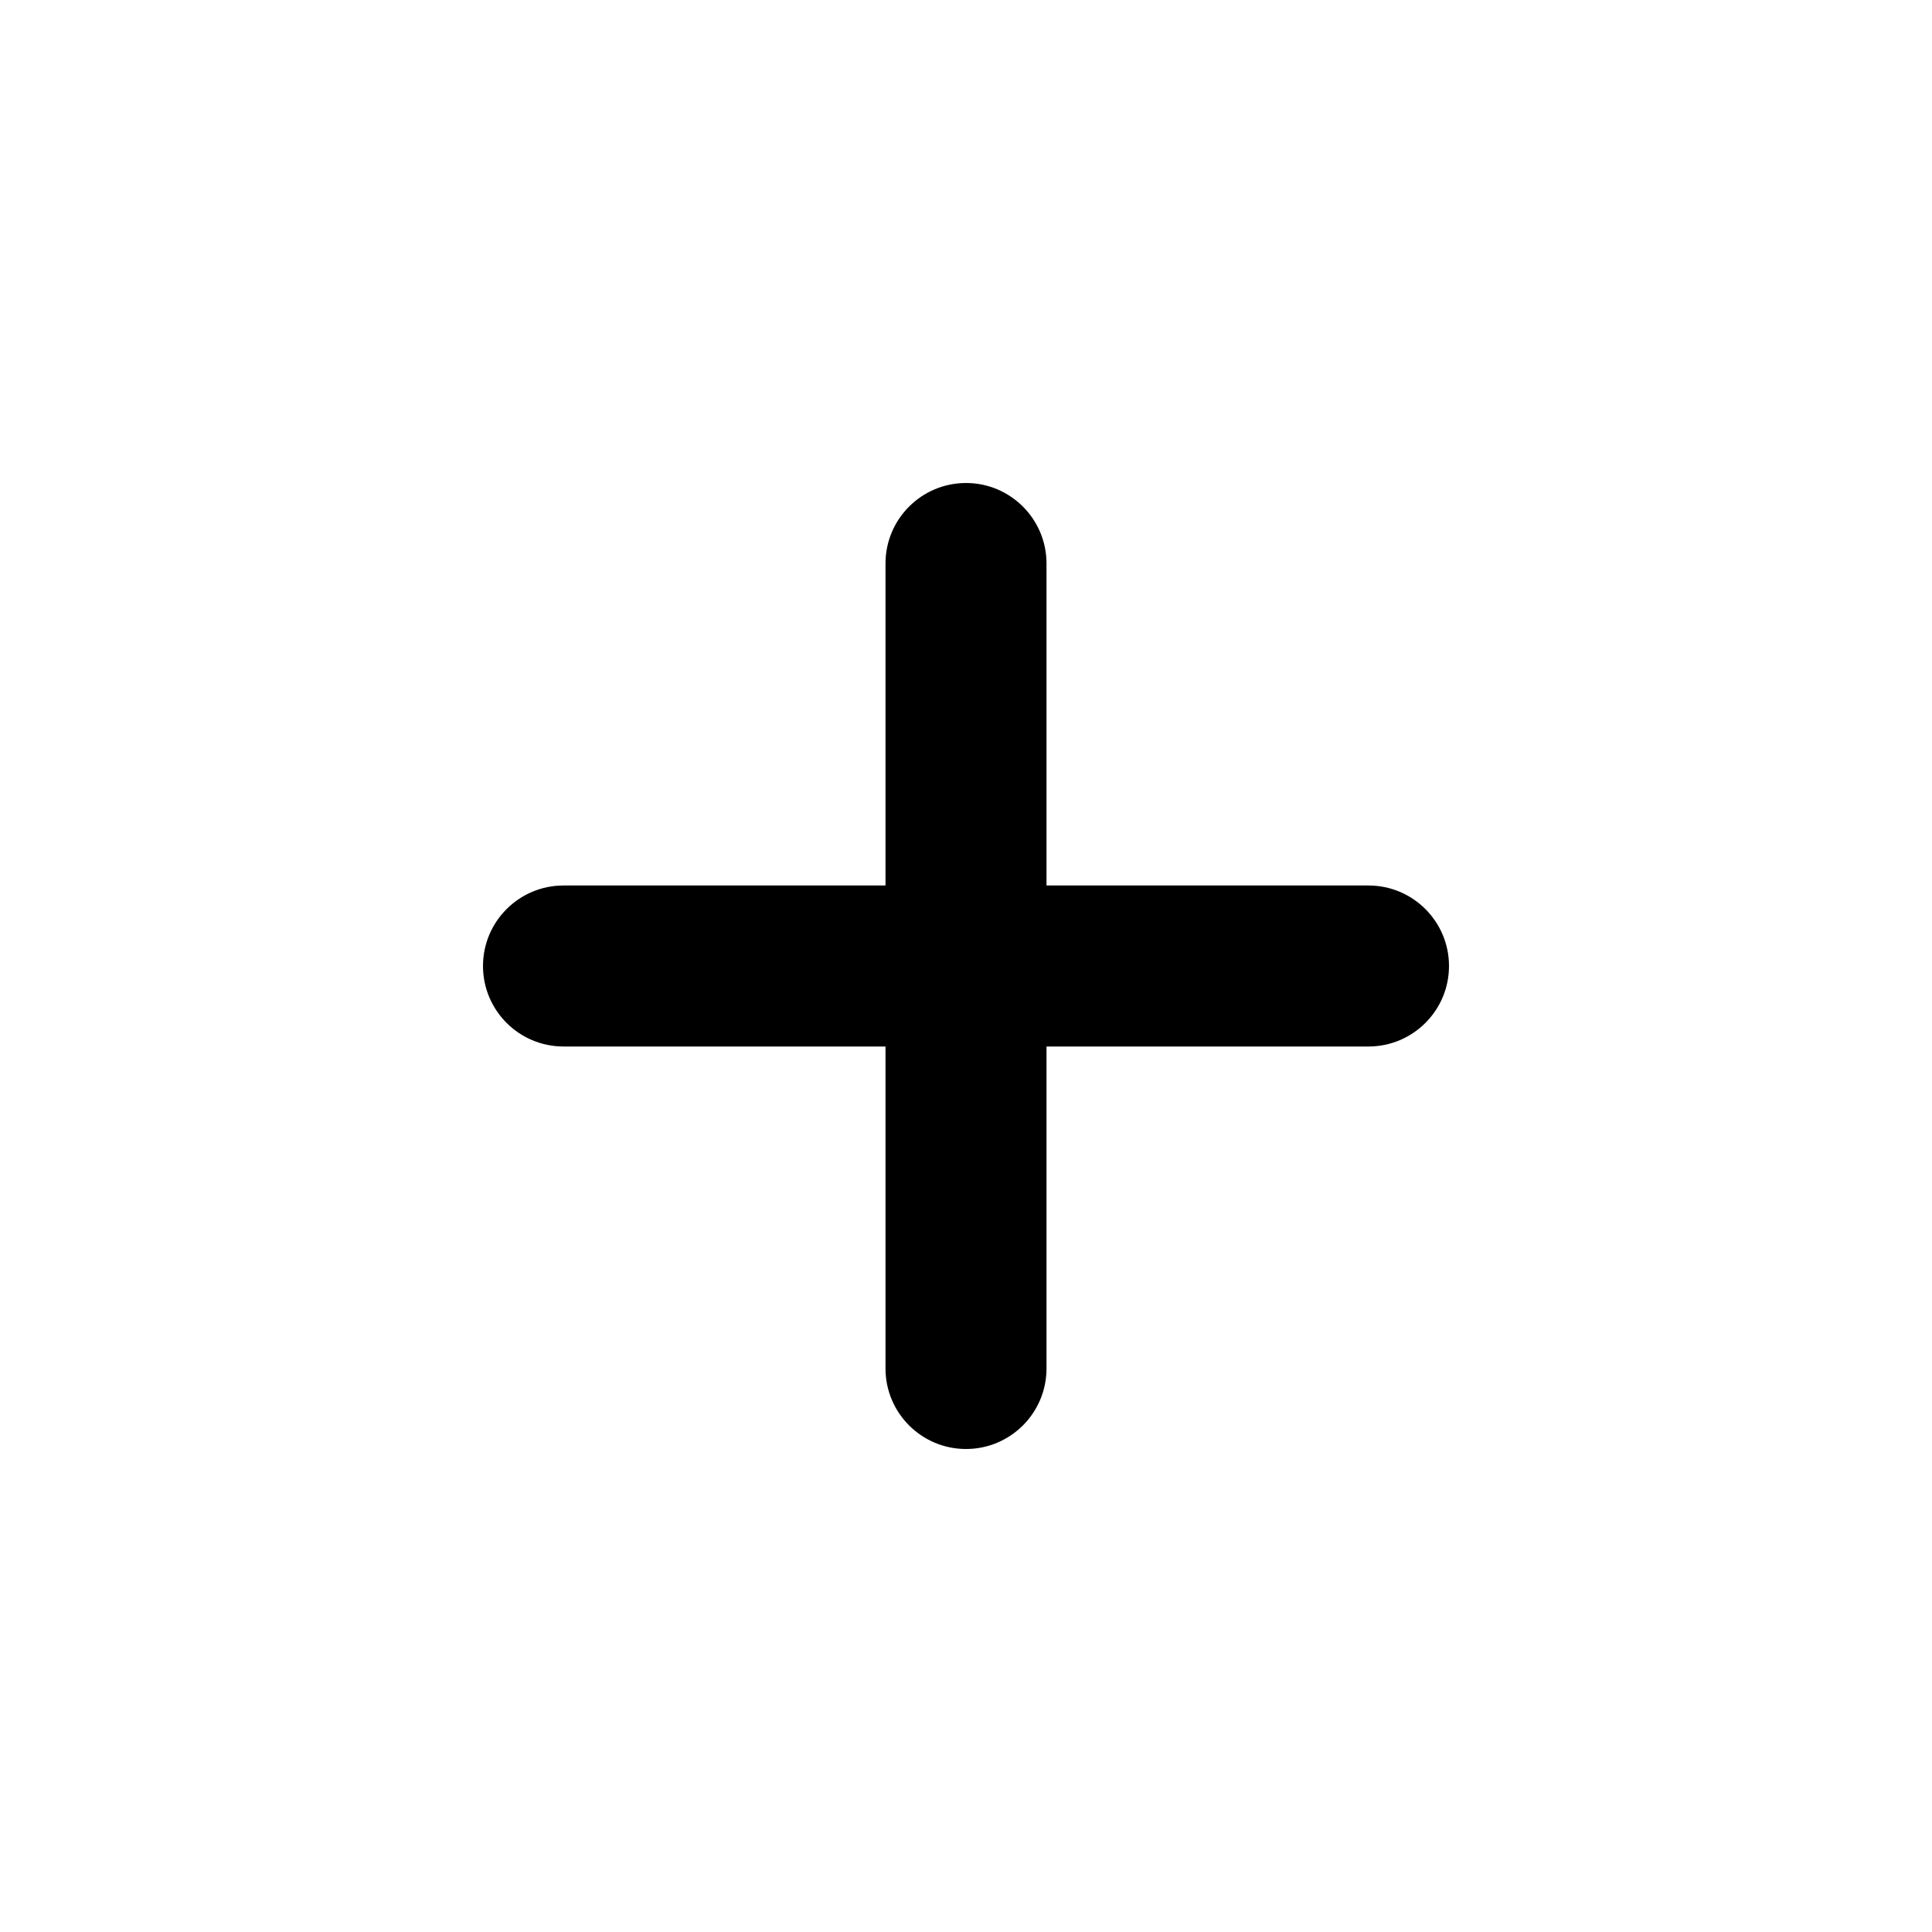
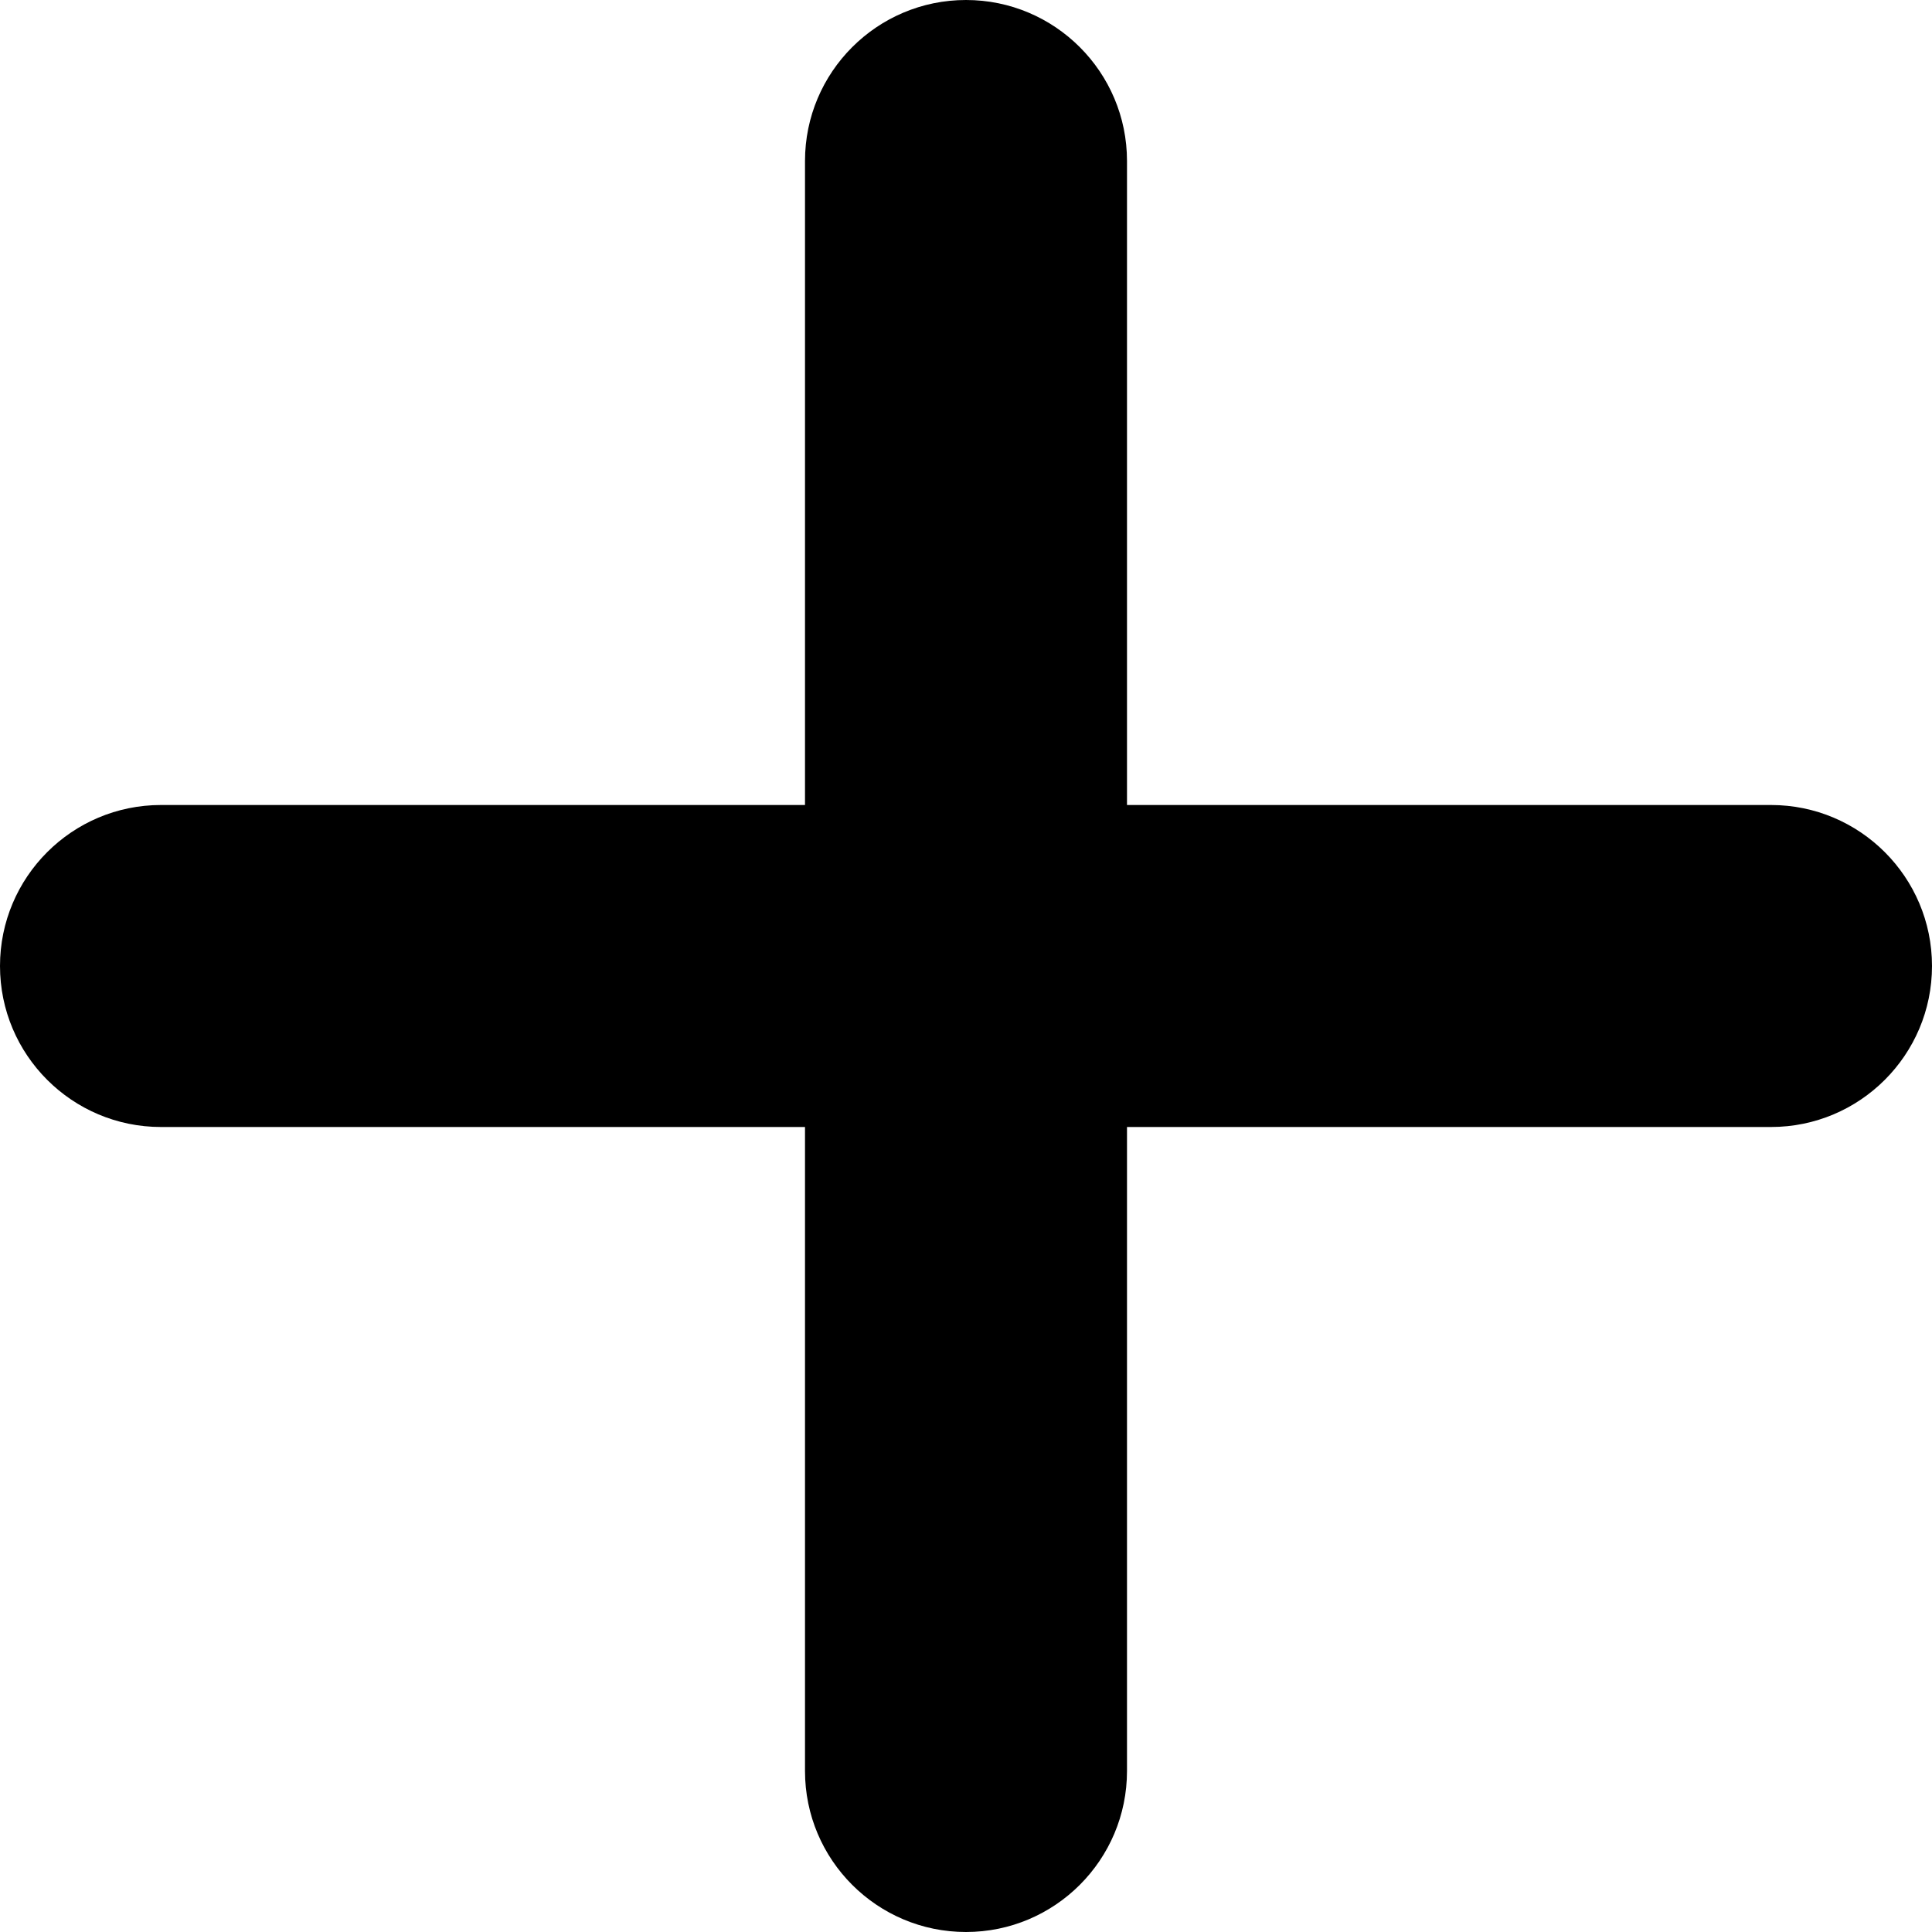
- <svg xmlns="http://www.w3.org/2000/svg" viewBox="0 0 24 24">
-   <path d="M13,11 L13,7 C13,6.448 12.552,6 12,6 C11.448,6 11,6.448 11,7 L11,11 L7,11 C6.448,11 6,11.448 6,12 C6,12.552 6.448,13 7,13 L11,13 L11,17 C11,17.552 11.448,18 12,18 C12.552,18 13,17.552 13,17 L13,13 L17,13 C17.552,13 18,12.552 18,12 C18,11.448 17.552,11 17,11 L13,11 Z" />
+ <svg xmlns="http://www.w3.org/2000/svg" width="12px" height="12px" viewBox="0 0 12 12" version="1.1">
+   <path d="M7,5 L7,1 C7,0.448 6.552,0 6,0 C5.448,0 5,0.448 5,1 L5,5 L1,5 C0.448,5 0,5.448 0,6 C0,6.552 0.448,7 1,7 L5,7 L5,11 C5,11.552 5.448,12 6,12 C6.552,12 7,11.552 7,11 L7,7 L11,7 C11.552,7 12,6.552 12,6 C12,5.448 11.552,5 11,5 L7,5 Z" id="path-1" />
</svg>
